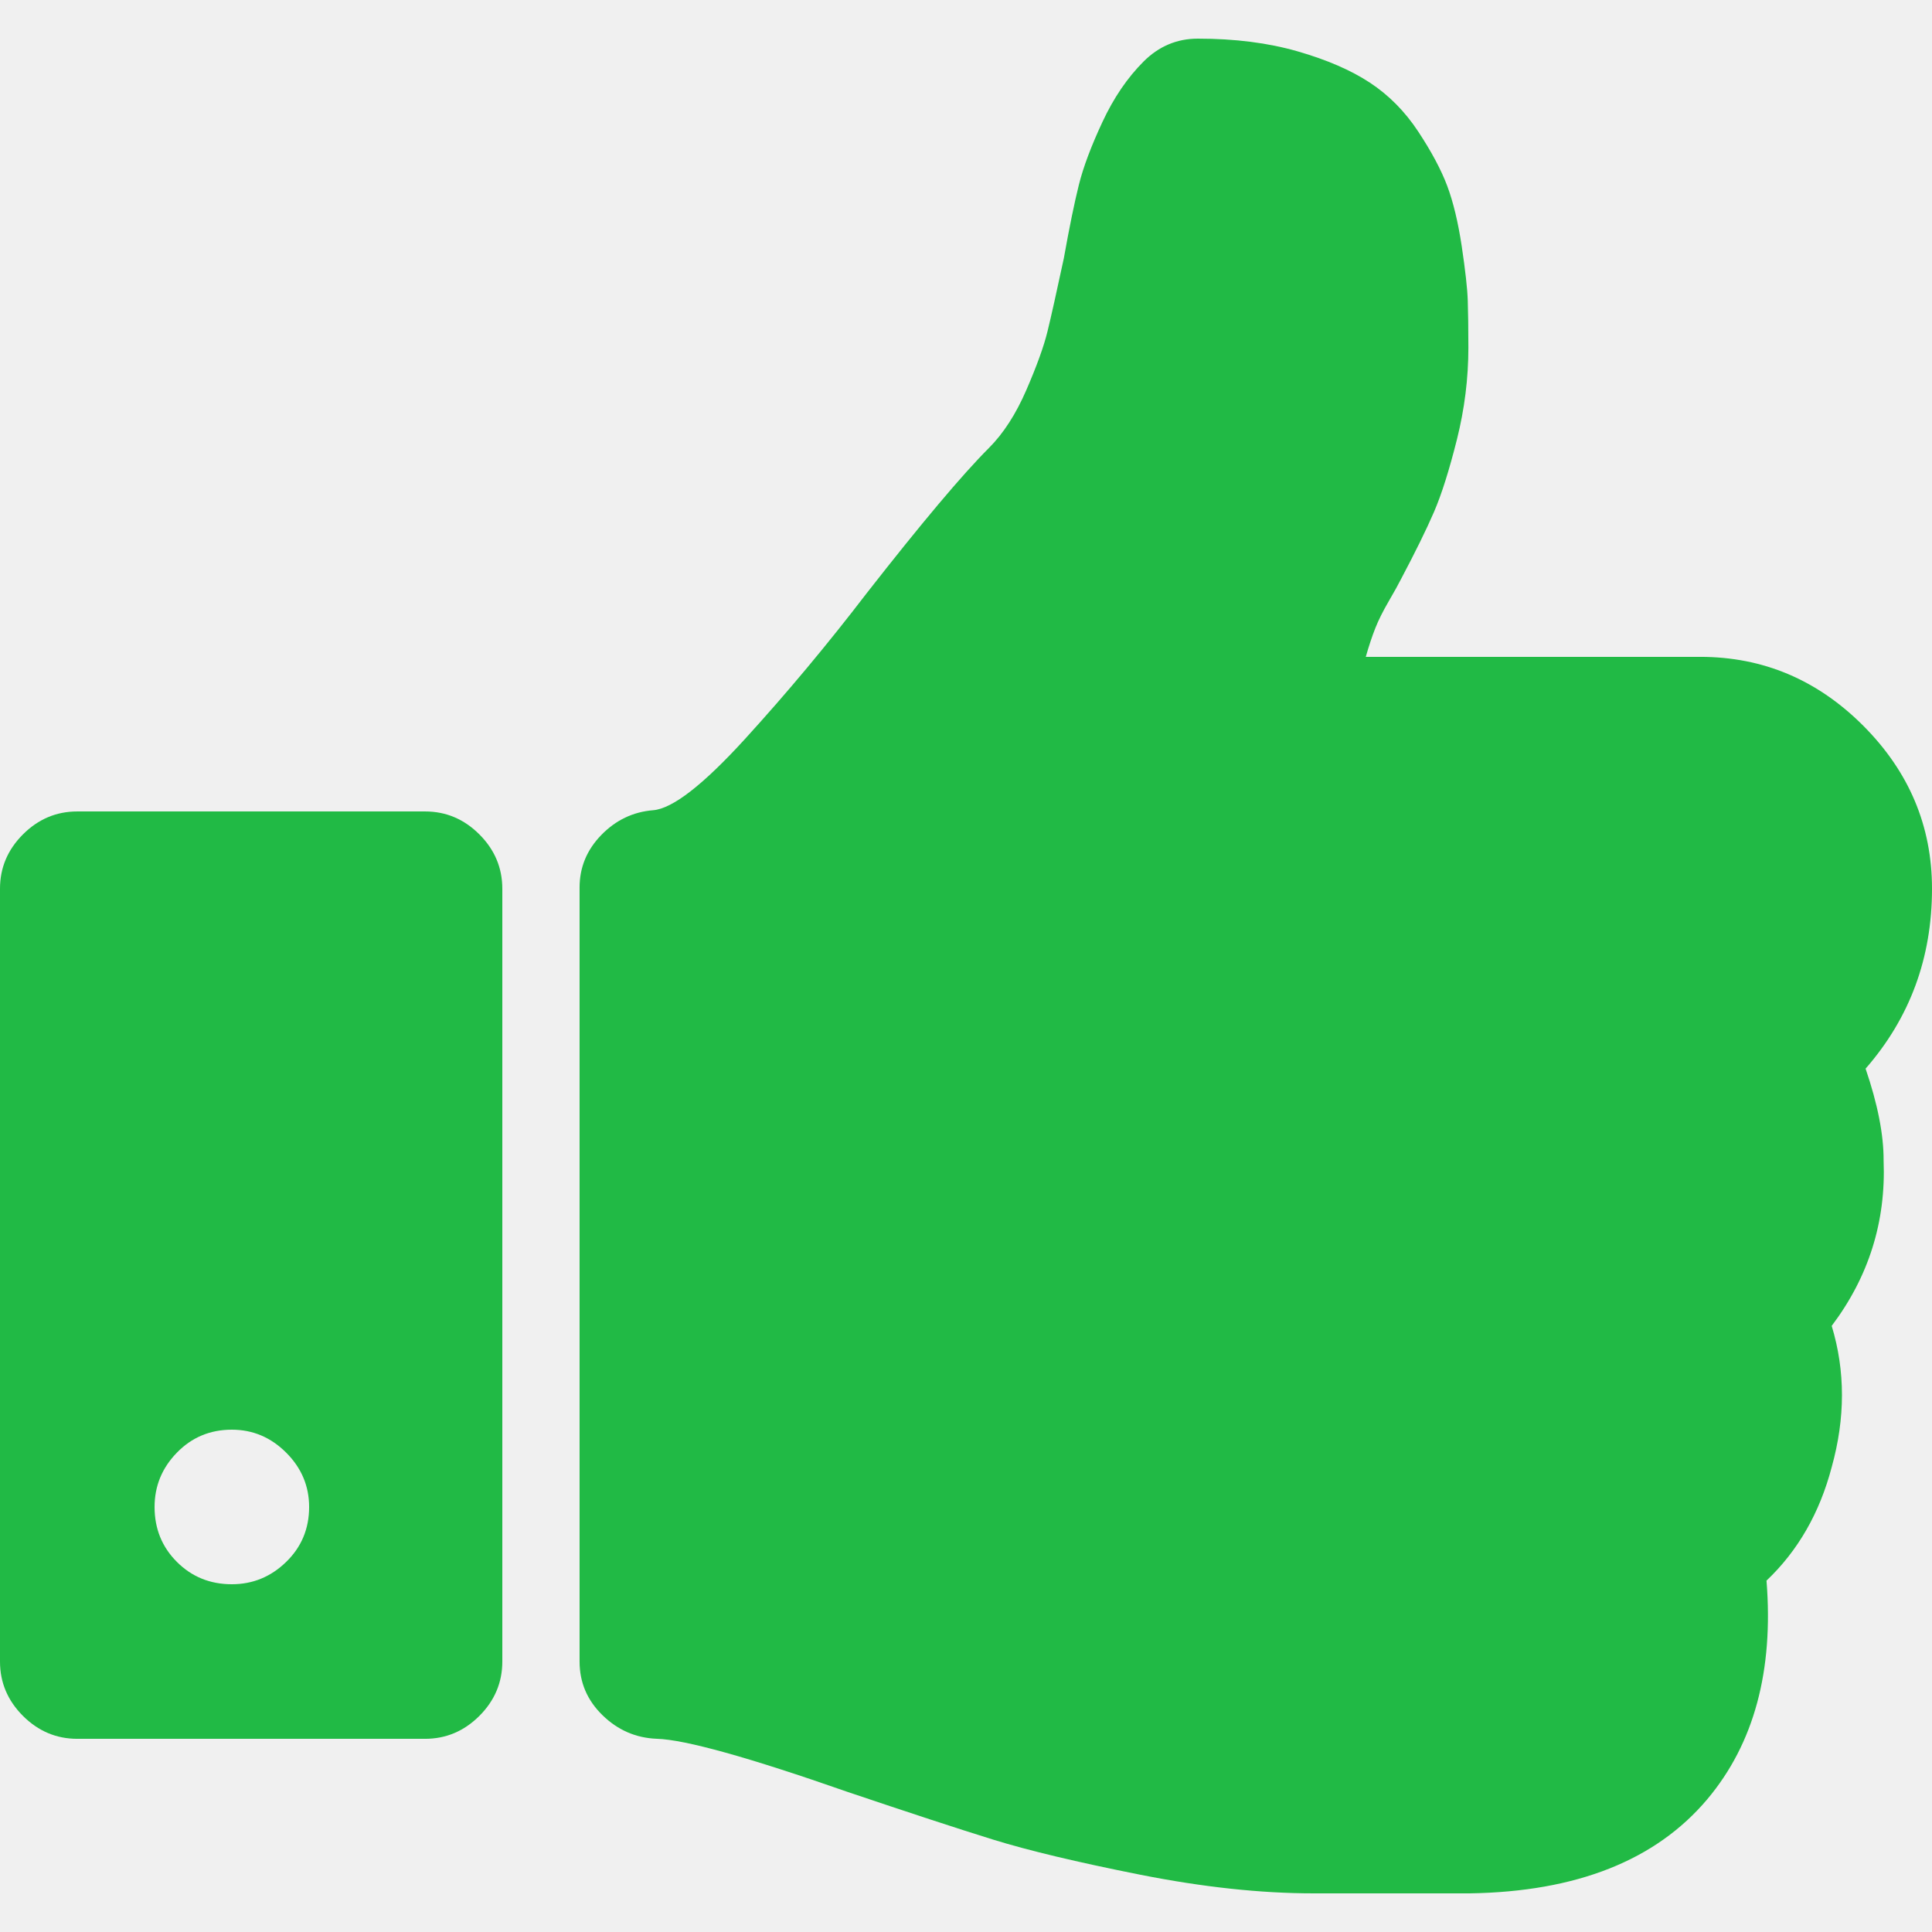
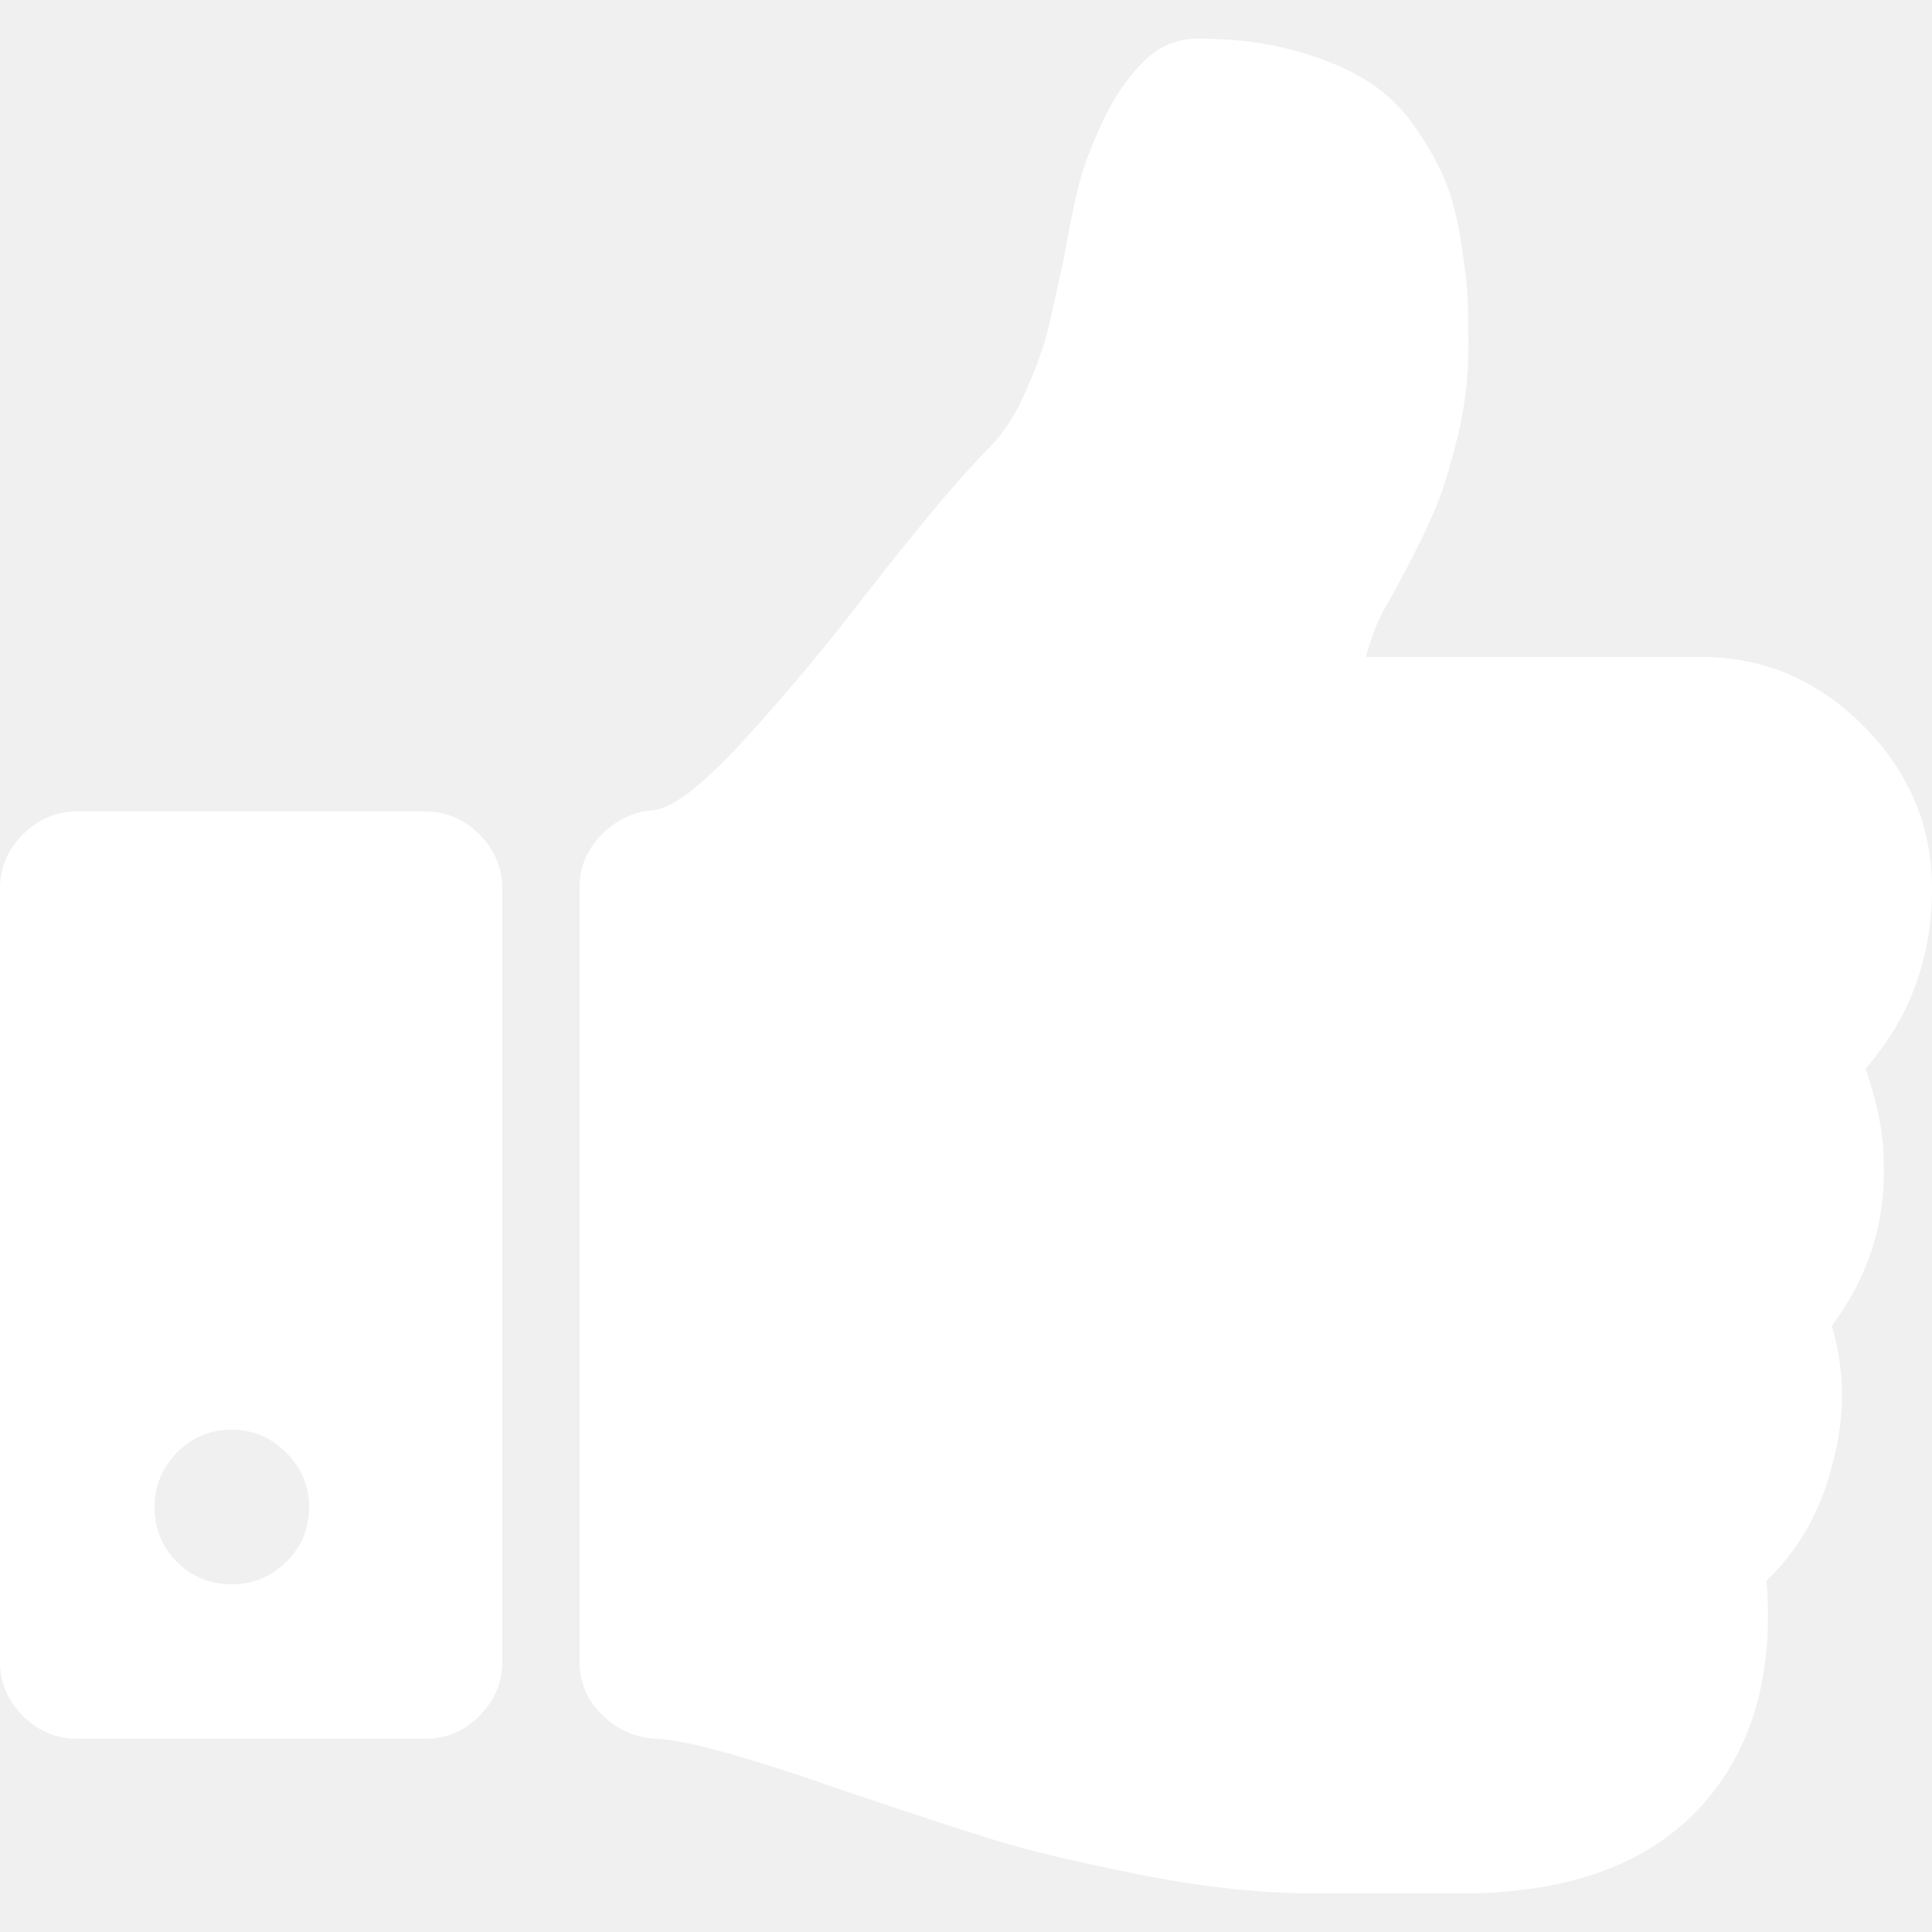
<svg xmlns="http://www.w3.org/2000/svg" version="1.1" id="Capa_1" x="0px" y="0px" width="512px" height="512px" viewBox="0 0 456.814 456.814" style="enable-background:new 0 0 456.814 456.814;" xml:space="preserve">
  <g>
    <g>
-       <path d="M441.11,252.677c10.468-11.99,15.704-26.169,15.704-42.54c0-14.846-5.432-27.692-16.259-38.547    c-10.849-10.854-23.695-16.278-38.541-16.278h-79.082c0.76-2.664,1.522-4.948,2.282-6.851c0.753-1.903,1.811-3.999,3.138-6.283    c1.328-2.285,2.283-3.999,2.852-5.139c3.425-6.468,6.047-11.801,7.857-15.985c1.807-4.192,3.606-9.9,5.42-17.133    c1.811-7.229,2.711-14.465,2.711-21.698c0-4.566-0.055-8.281-0.145-11.134c-0.089-2.855-0.574-7.139-1.423-12.85    c-0.862-5.708-2.006-10.467-3.43-14.272c-1.43-3.806-3.716-8.092-6.851-12.847c-3.142-4.764-6.947-8.613-11.424-11.565    c-4.476-2.95-10.184-5.424-17.131-7.421c-6.954-1.999-14.801-2.998-23.562-2.998c-4.948,0-9.227,1.809-12.847,5.426    c-3.806,3.806-7.047,8.564-9.709,14.272c-2.666,5.711-4.523,10.66-5.571,14.849c-1.047,4.187-2.238,9.994-3.565,17.415    c-1.719,7.998-2.998,13.752-3.86,17.273c-0.855,3.521-2.525,8.136-4.997,13.845c-2.477,5.713-5.424,10.278-8.851,13.706    c-6.28,6.28-15.891,17.701-28.837,34.259c-9.329,12.18-18.94,23.695-28.837,34.545c-9.899,10.852-17.131,16.466-21.698,16.847    c-4.755,0.38-8.848,2.331-12.275,5.854c-3.427,3.521-5.14,7.662-5.14,12.419v183.01c0,4.949,1.807,9.182,5.424,12.703    c3.615,3.525,7.898,5.38,12.847,5.571c6.661,0.191,21.698,4.374,45.111,12.566c14.654,4.941,26.12,8.706,34.4,11.272    c8.278,2.566,19.849,5.328,34.684,8.282c14.849,2.949,28.551,4.428,41.11,4.428h4.855h21.7h10.276    c25.321-0.38,44.061-7.806,56.247-22.268c11.036-13.135,15.697-30.361,13.99-51.679c7.422-7.042,12.565-15.984,15.416-26.836    c3.231-11.604,3.231-22.74,0-33.397c8.754-11.611,12.847-24.649,12.272-39.115C445.395,268.286,443.971,261.055,441.11,252.677z" fill="#21ba45" />
-       <path d="M100.5,191.864H18.276c-4.952,0-9.235,1.809-12.851,5.426C1.809,200.905,0,205.188,0,210.137v182.732    c0,4.942,1.809,9.227,5.426,12.847c3.619,3.611,7.902,5.421,12.851,5.421H100.5c4.948,0,9.229-1.81,12.847-5.421    c3.616-3.62,5.424-7.904,5.424-12.847V210.137c0-4.949-1.809-9.231-5.424-12.847C109.73,193.672,105.449,191.864,100.5,191.864z     M67.665,369.308c-3.616,3.521-7.898,5.281-12.847,5.281c-5.14,0-9.471-1.76-12.99-5.281c-3.521-3.521-5.281-7.85-5.281-12.99    c0-4.948,1.759-9.232,5.281-12.847c3.52-3.617,7.85-5.428,12.99-5.428c4.949,0,9.231,1.811,12.847,5.428    c3.617,3.614,5.426,7.898,5.426,12.847C73.091,361.458,71.286,365.786,67.665,369.308z" fill="#21ba45" />
+       <path d="M441.11,252.677c10.468-11.99,15.704-26.169,15.704-42.54c0-14.846-5.432-27.692-16.259-38.547    c-10.849-10.854-23.695-16.278-38.541-16.278h-79.082c0.76-2.664,1.522-4.948,2.282-6.851c0.753-1.903,1.811-3.999,3.138-6.283    c1.328-2.285,2.283-3.999,2.852-5.139c3.425-6.468,6.047-11.801,7.857-15.985c1.807-4.192,3.606-9.9,5.42-17.133    c1.811-7.229,2.711-14.465,2.711-21.698c0-4.566-0.055-8.281-0.145-11.134c-0.089-2.855-0.574-7.139-1.423-12.85    c-0.862-5.708-2.006-10.467-3.43-14.272c-1.43-3.806-3.716-8.092-6.851-12.847c-3.142-4.764-6.947-8.613-11.424-11.565    c-4.476-2.95-10.184-5.424-17.131-7.421c-6.954-1.999-14.801-2.998-23.562-2.998c-4.948,0-9.227,1.809-12.847,5.426    c-3.806,3.806-7.047,8.564-9.709,14.272c-2.666,5.711-4.523,10.66-5.571,14.849c-1.047,4.187-2.238,9.994-3.565,17.415    c-1.719,7.998-2.998,13.752-3.86,17.273c-0.855,3.521-2.525,8.136-4.997,13.845c-2.477,5.713-5.424,10.278-8.851,13.706    c-6.28,6.28-15.891,17.701-28.837,34.259c-9.329,12.18-18.94,23.695-28.837,34.545c-9.899,10.852-17.131,16.466-21.698,16.847    c-4.755,0.38-8.848,2.331-12.275,5.854c-3.427,3.521-5.14,7.662-5.14,12.419v183.01c0,4.949,1.807,9.182,5.424,12.703    c3.615,3.525,7.898,5.38,12.847,5.571c6.661,0.191,21.698,4.374,45.111,12.566c14.654,4.941,26.12,8.706,34.4,11.272    c8.278,2.566,19.849,5.328,34.684,8.282c14.849,2.949,28.551,4.428,41.11,4.428h4.855h21.7h10.276    c25.321-0.38,44.061-7.806,56.247-22.268c11.036-13.135,15.697-30.361,13.99-51.679c7.422-7.042,12.565-15.984,15.416-26.836    c3.231-11.604,3.231-22.74,0-33.397c8.754-11.611,12.847-24.649,12.272-39.115C445.395,268.286,443.971,261.055,441.11,252.677z" fill="#FFFFFF" />
+       <path d="M100.5,191.864H18.276c-4.952,0-9.235,1.809-12.851,5.426C1.809,200.905,0,205.188,0,210.137v182.732    c0,4.942,1.809,9.227,5.426,12.847c3.619,3.611,7.902,5.421,12.851,5.421H100.5c4.948,0,9.229-1.81,12.847-5.421    c3.616-3.62,5.424-7.904,5.424-12.847V210.137c0-4.949-1.809-9.231-5.424-12.847C109.73,193.672,105.449,191.864,100.5,191.864z     M67.665,369.308c-3.616,3.521-7.898,5.281-12.847,5.281c-5.14,0-9.471-1.76-12.99-5.281c-3.521-3.521-5.281-7.85-5.281-12.99    c0-4.948,1.759-9.232,5.281-12.847c3.52-3.617,7.85-5.428,12.99-5.428c4.949,0,9.231,1.811,12.847,5.428    c3.617,3.614,5.426,7.898,5.426,12.847C73.091,361.458,71.286,365.786,67.665,369.308z" fill="#FFFFFF" />
    </g>
  </g>
  <g>
</g>
  <g>
</g>
  <g>
</g>
  <g>
</g>
  <g>
</g>
  <g>
</g>
  <g>
</g>
  <g>
</g>
  <g>
</g>
  <g>
</g>
  <g>
</g>
  <g>
</g>
  <g>
</g>
  <g>
</g>
  <g>
</g>
</svg>
